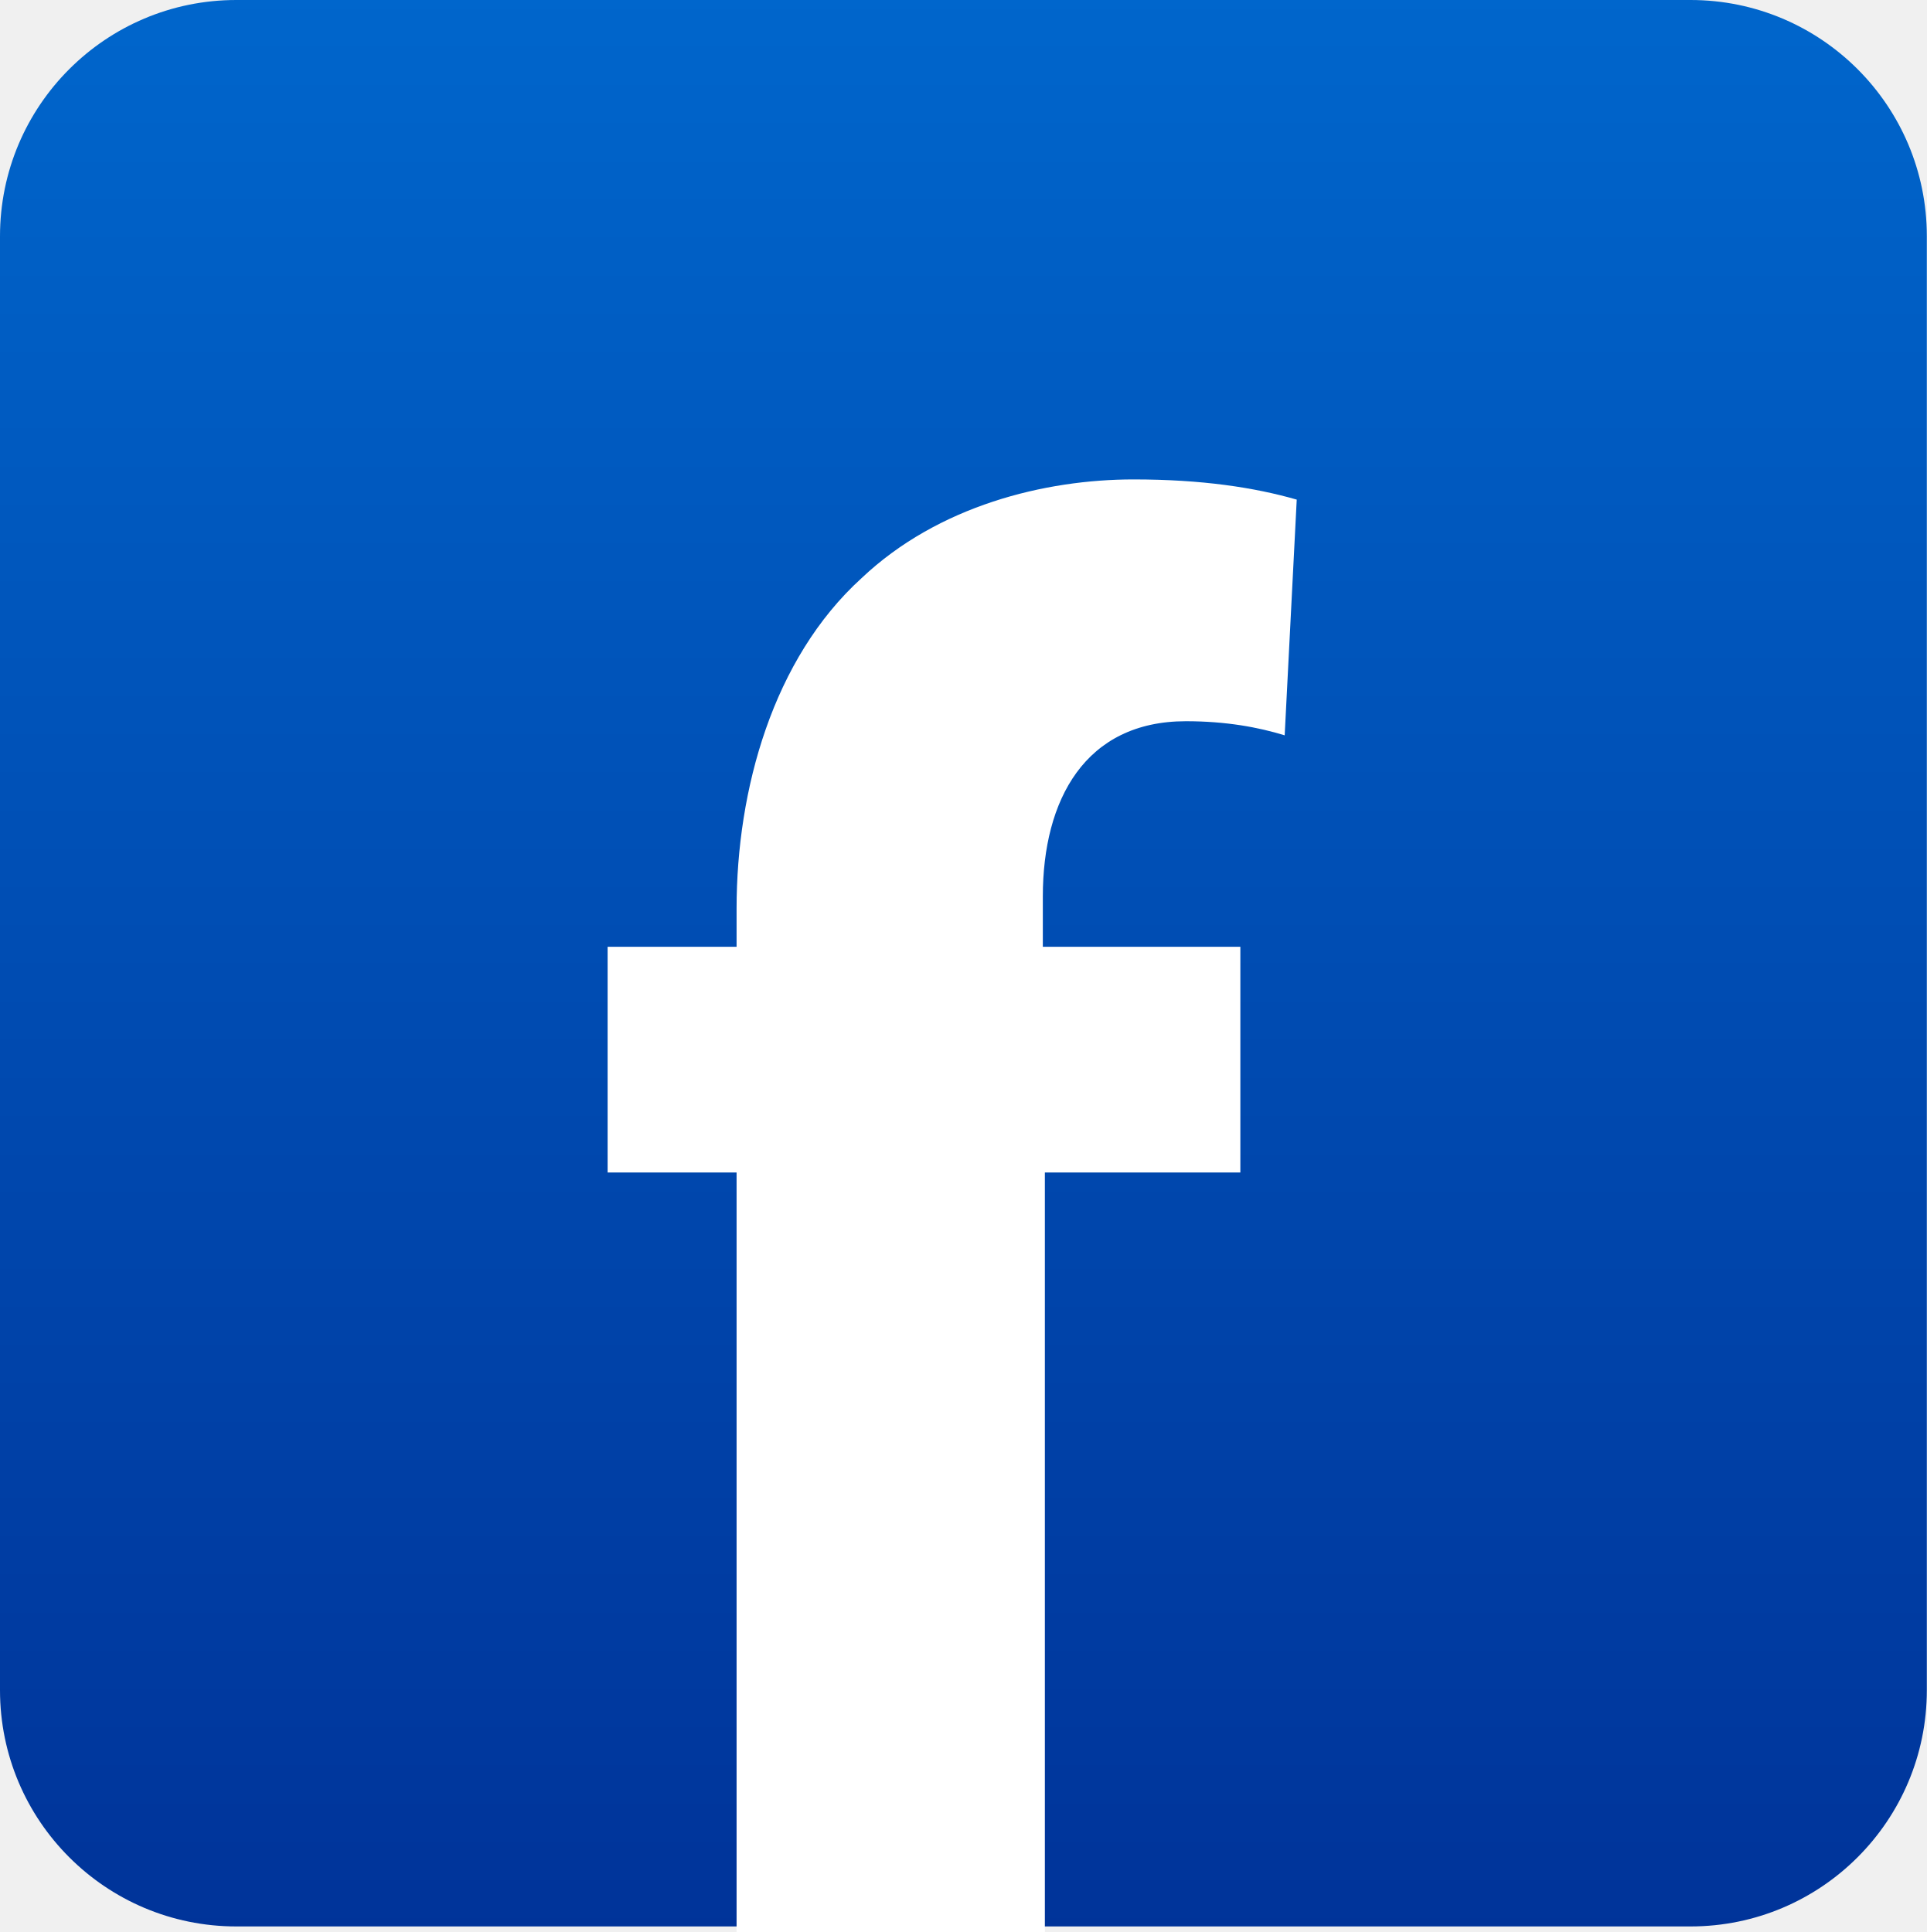
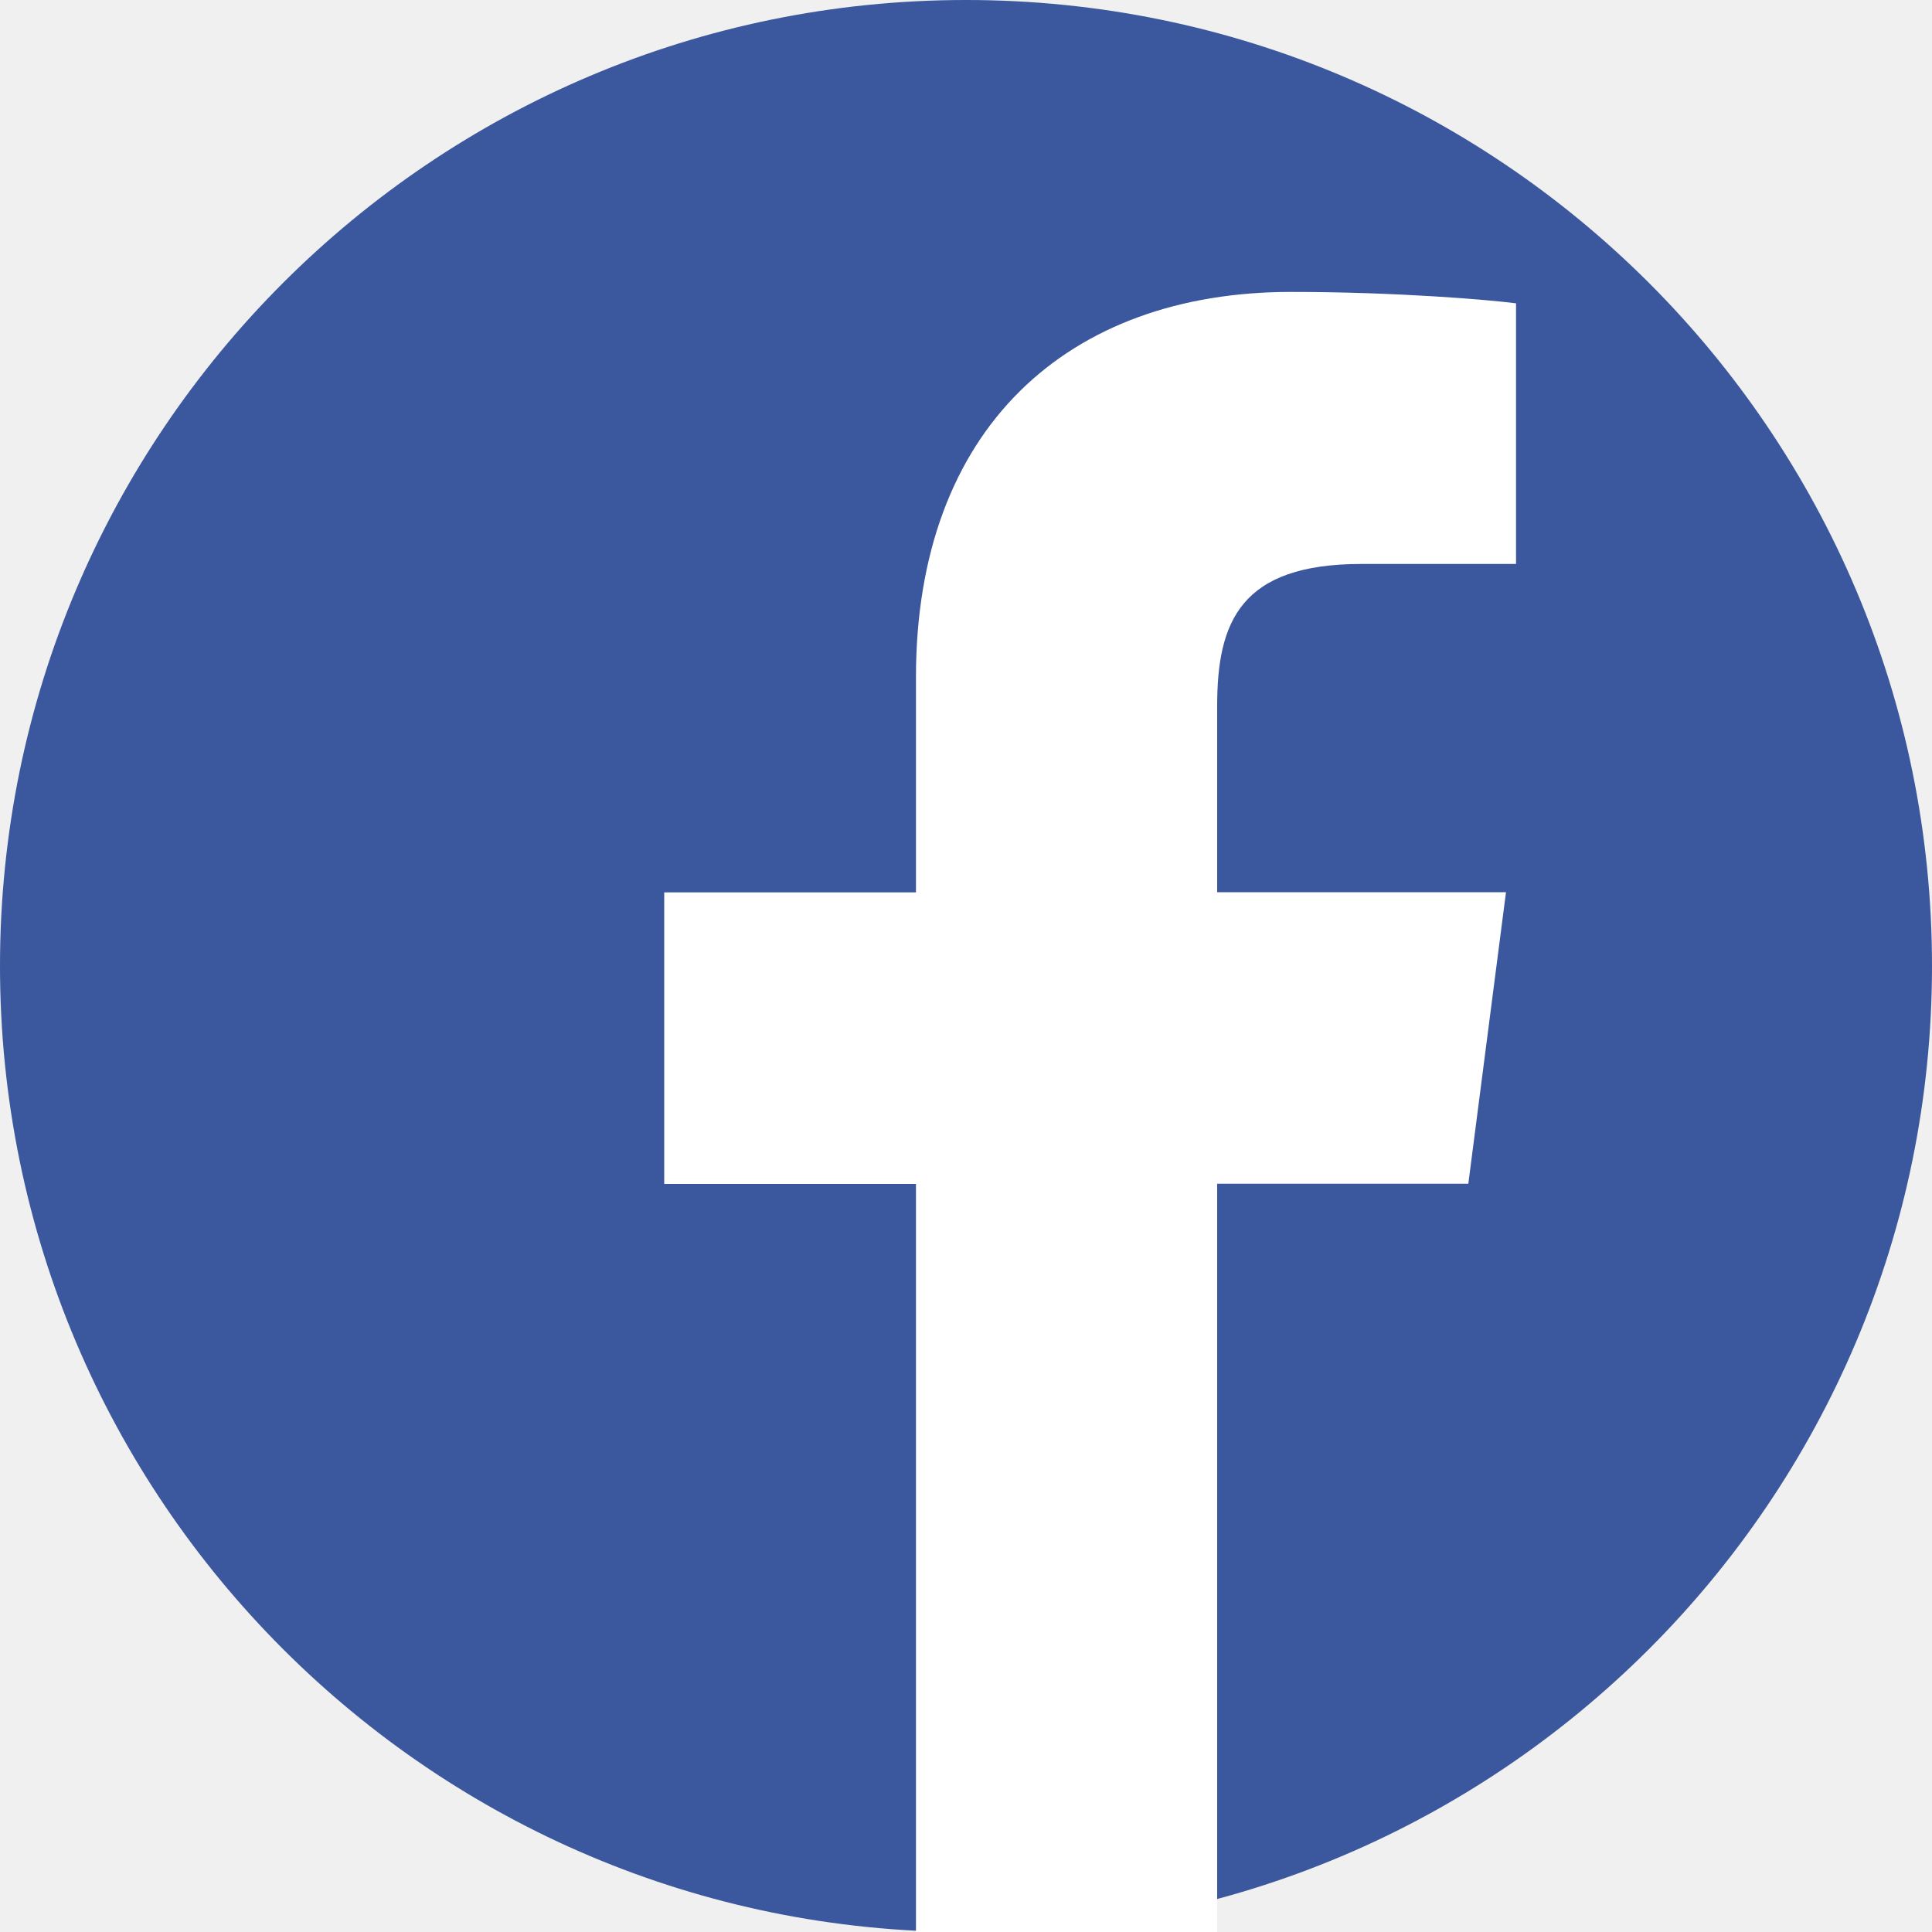
- <svg xmlns="http://www.w3.org/2000/svg" version="1.1" viewBox="0 -0.409 141.333 141.742">
-   <defs>
-     <linearGradient id="def0" x1="0.5" x2="0.5" y1="1" y2="4.75038E-06">
-       <stop offset="0" stop-color="#003399" />
-       <stop offset="1" stop-color="#0066CC" />
-     </linearGradient>
-   </defs>
+ <svg xmlns="http://www.w3.org/2000/svg" id="Layer_1" style="enable-background:new 0 0 1000 1000;" version="1.1" viewBox="0 0 1000 1000" xml:space="preserve">
+   <style type="text/css">
+ 	.st0{fill:#3B579D;}
+ 	.st1{fill:#FFFFFF;}
+ </style>
  <g>
-     <path d="M17.333,-0.409C7.76,-0.409,0,7.351,0,16.924L0,123.591C0,133.165,7.76,140.925,17.333,140.925L124,140.925C133.573,140.925,141.333,133.165,141.333,123.591L141.333,16.924C141.333,7.351,133.573,-0.409,124,-0.409L17.333,-0.409z" fill="url(#def0)" />
-     <path d="M54.028,141.333L54.028,85.612 44.568,85.612 44.568,69.052 54.028,69.052 54.028,66.248C54.028,57.535 56.688,47.919 63.193,42.009 68.807,36.691 76.641,34.764 83.145,34.764 88.171,34.764 92.011,35.355 95.115,36.245L94.231,53.539C92.311,52.949 89.947,52.504 86.985,52.504 79.596,52.504 76.491,58.268 76.491,65.357L76.491,69.052 90.98,69.052 90.98,85.612 76.641,85.612 76.641,141.333 54.028,141.333z" fill="#FFFFFF" />
+     <path class="st0" d="M500,1000L500,1000C223.9,1000,0,776.1,0,500v0C0,223.9,223.9,0,500,0h0c276.1,0,500,223.9,500,500v0   C1000,776.1,776.1,1000,500,1000z" />
+     <path class="st1" d="M630,1000V612.7h130l19.5-150.9H630v-96.4c0-43.7,12.1-73.5,74.8-73.5l79.9,0V157   c-13.8-1.8-61.3-5.9-116.5-5.9c-115.2,0-194.1,70.3-194.1,199.5v111.3H343.8v150.9h130.3V1000H630z" id="f" />
  </g>
</svg>
